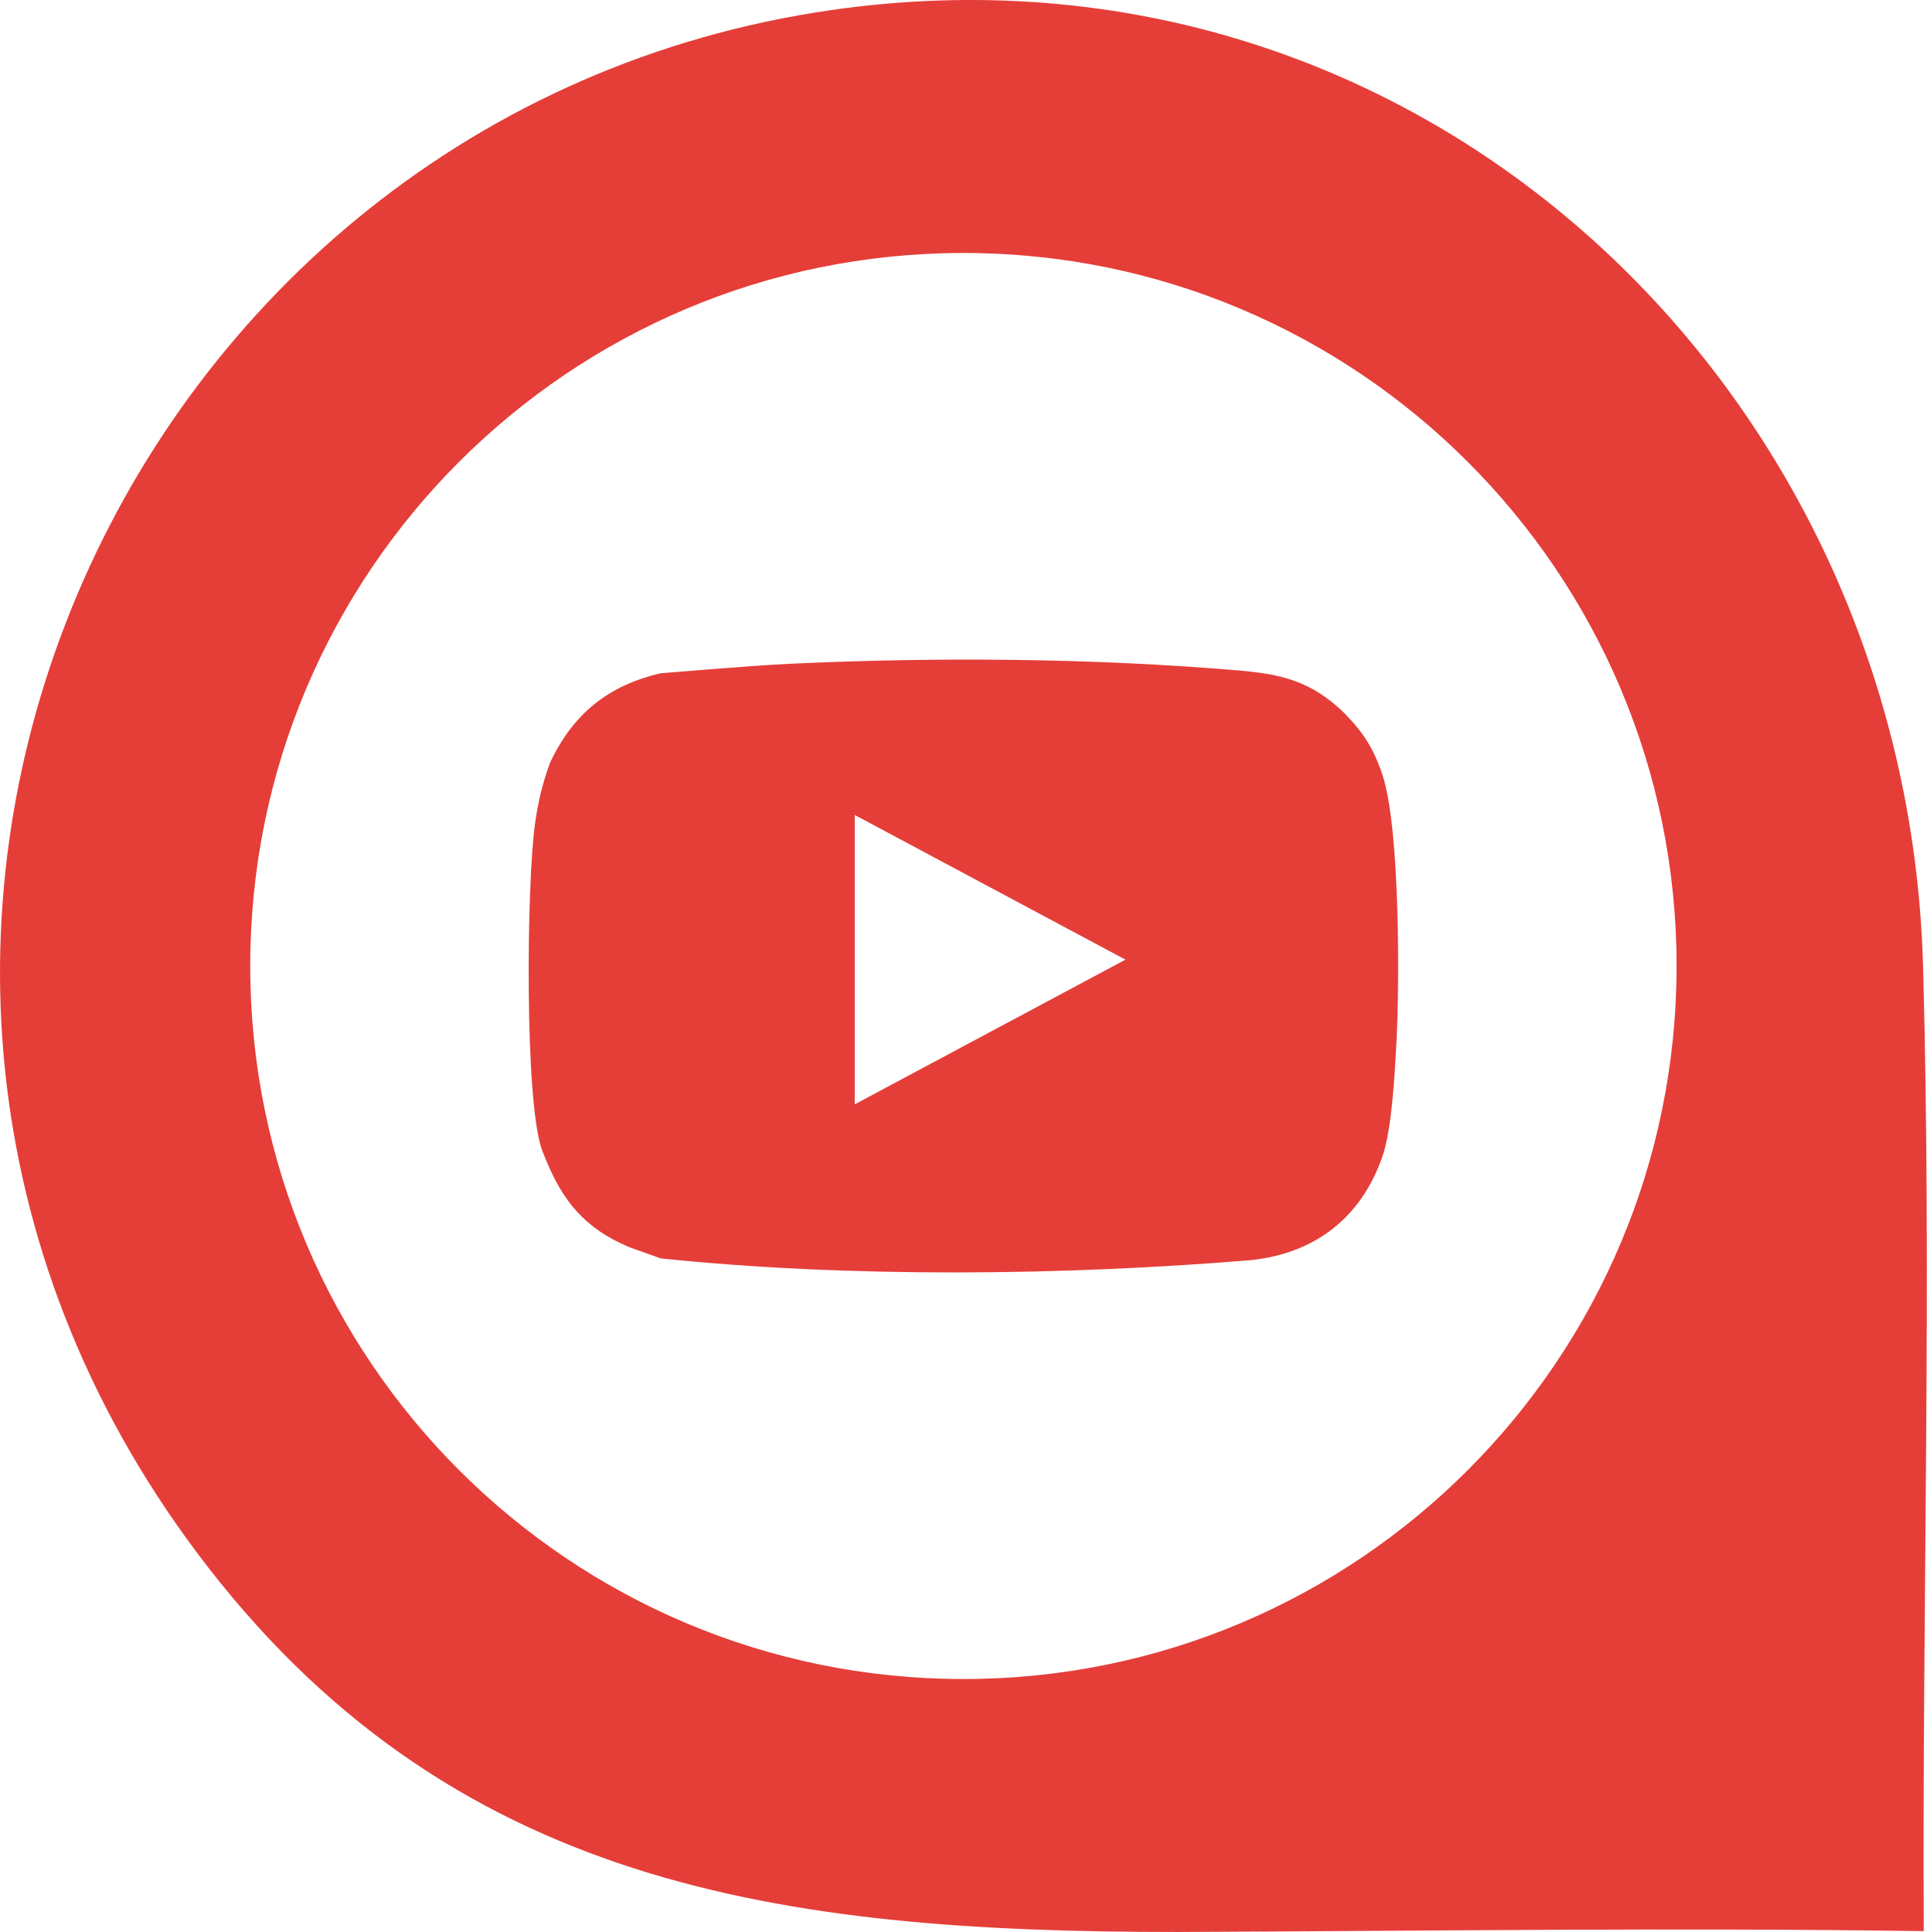
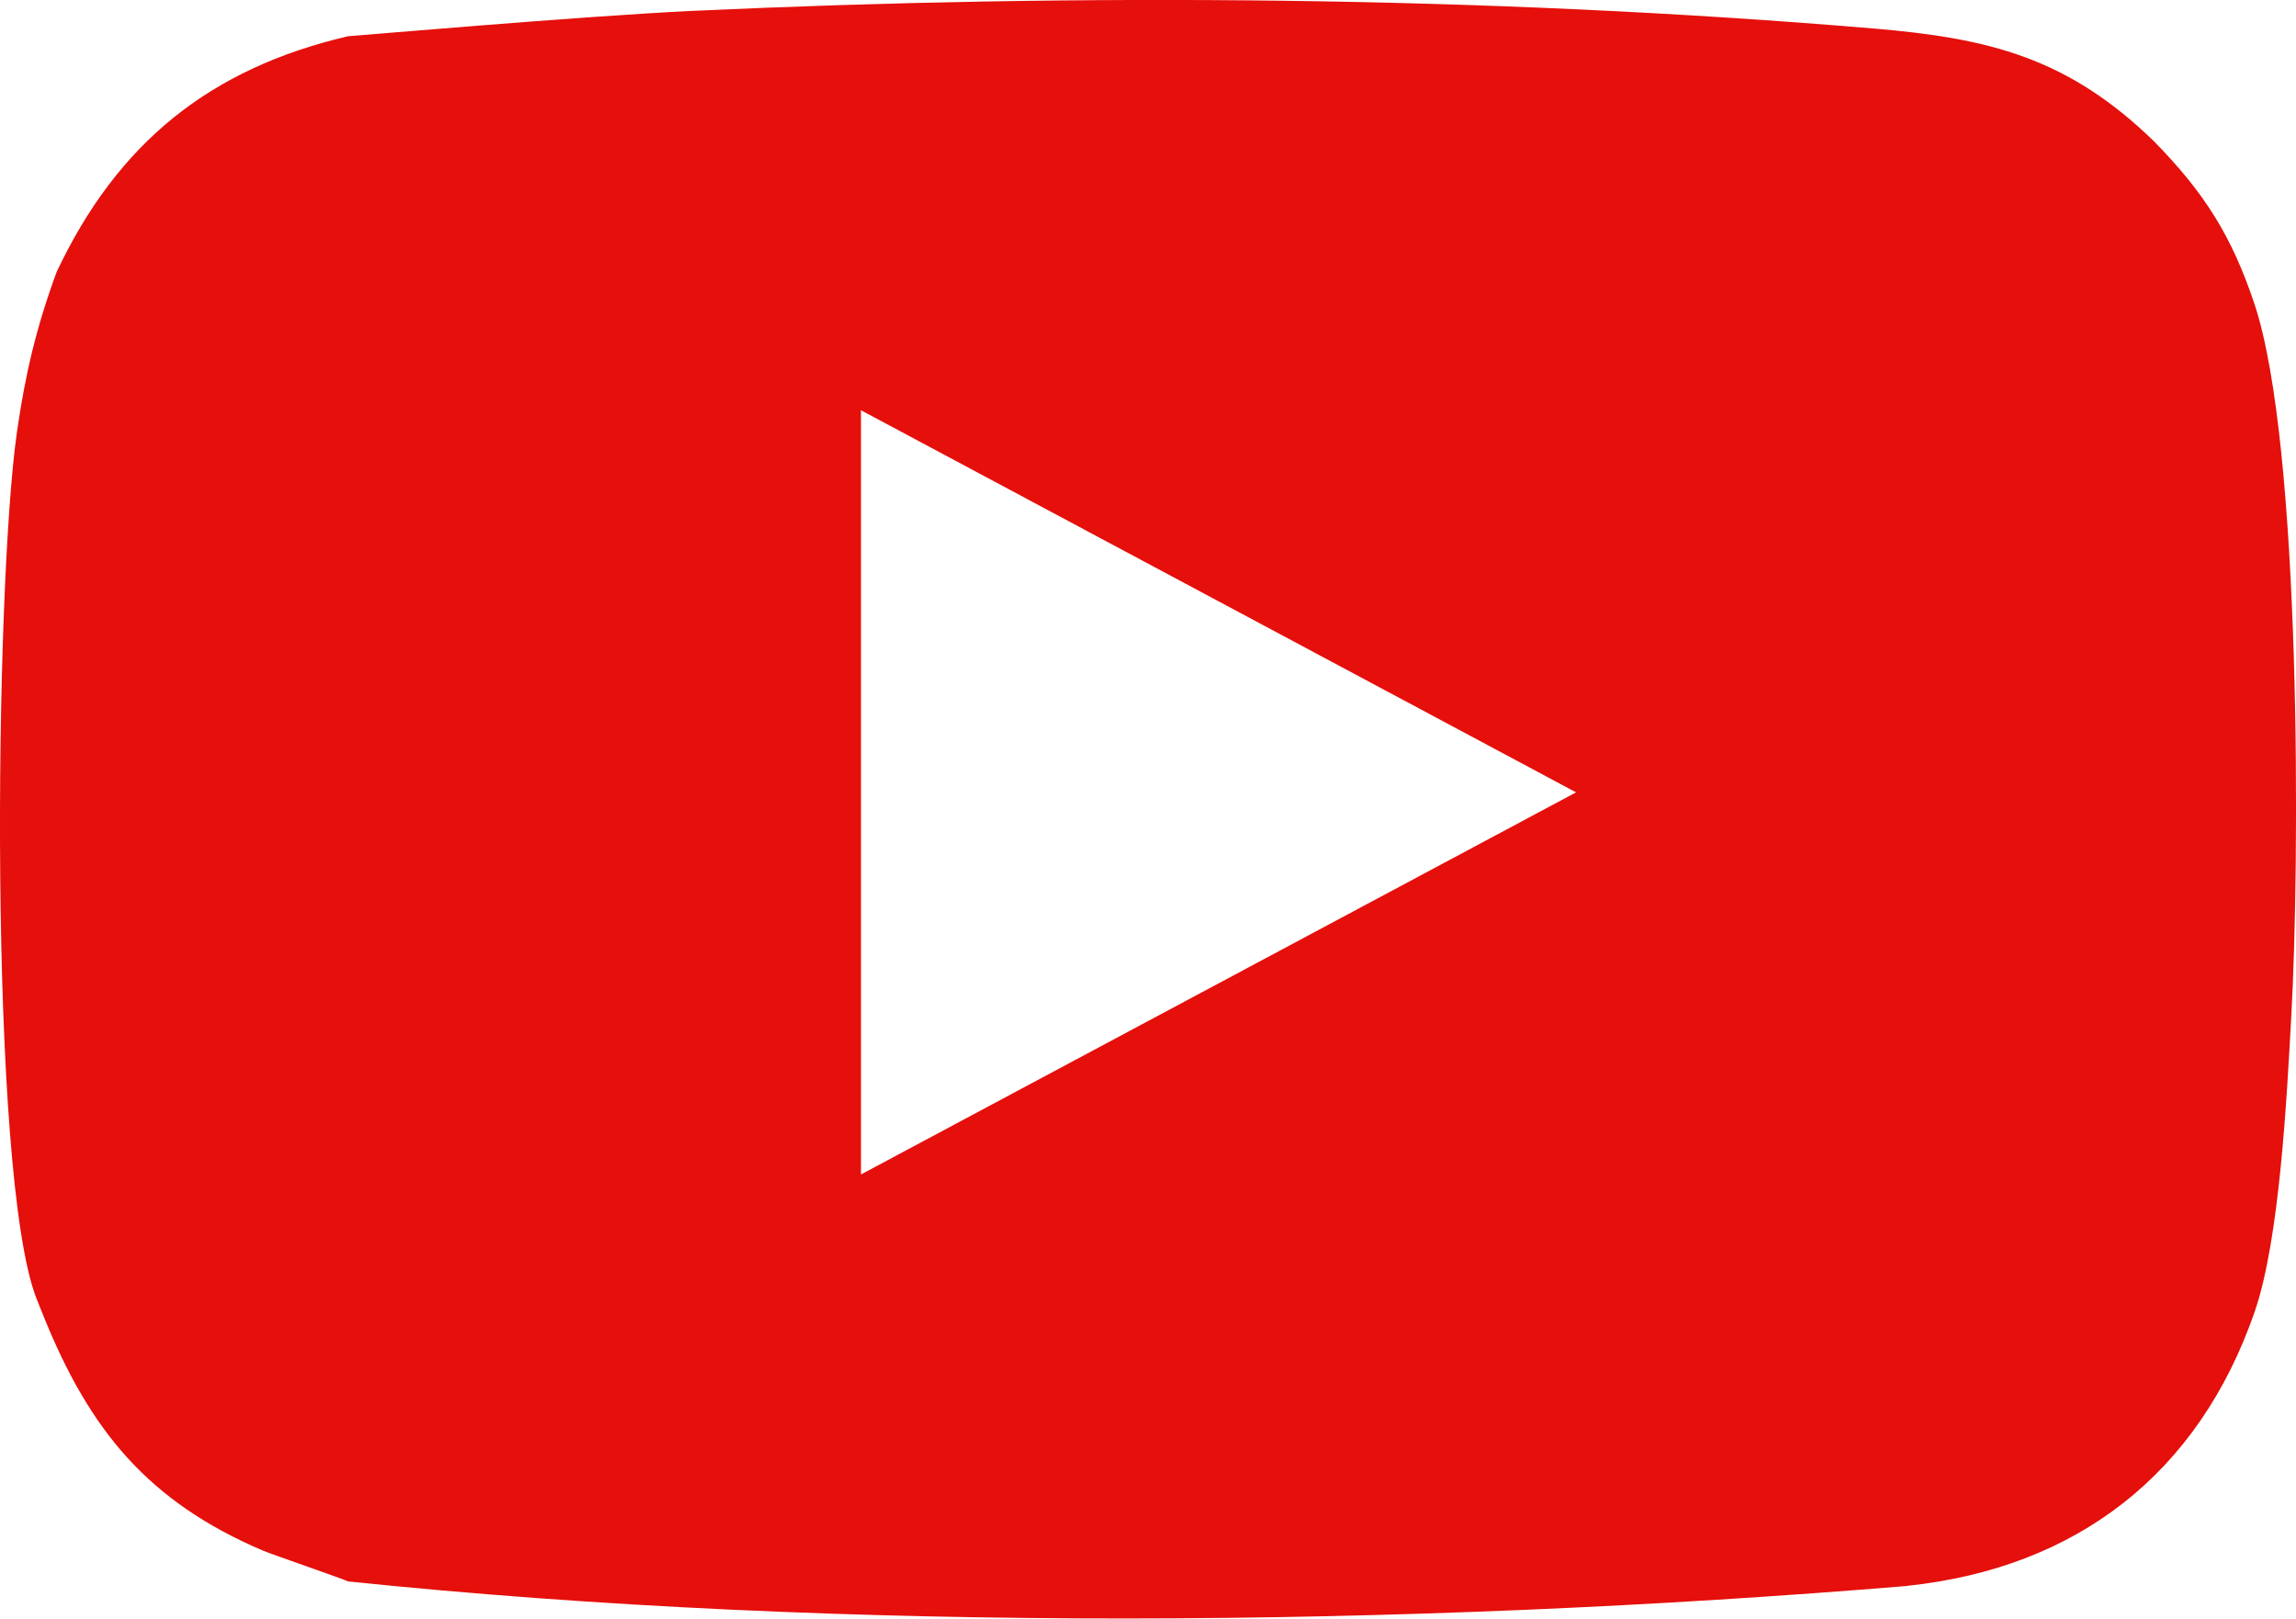
- <svg xmlns="http://www.w3.org/2000/svg" xml:space="preserve" width="34.485mm" height="34.585mm" version="1.1" style="shape-rendering:geometricPrecision; text-rendering:geometricPrecision; image-rendering:optimizeQuality; fill-rule:evenodd; clip-rule:evenodd" viewBox="0 0 1175.75 1179.17">
+ <svg xmlns="http://www.w3.org/2000/svg" xml:space="preserve" width="15.562mm" height="10.971mm" version="1.1" style="shape-rendering:geometricPrecision; text-rendering:geometricPrecision; image-rendering:optimizeQuality; fill-rule:evenodd; clip-rule:evenodd" viewBox="0 0 201.69 142.19">
  <defs>
    <style type="text/css">
   
-     .fil0 {fill:#E53E39}
+     .fil0 {fill:#E50F0B}
   
  </style>
  </defs>
  <g id="Camada_x0020_1">
-     <path class="fil0" d="M763.31 769.1c-114.84,9.52 -245.7,10.86 -360.31,-1.06 -0.06,-0.2 -17.64,-6.26 -19.6,-7.09 -26.56,-11.34 -40.06,-27.77 -50.72,-54.17l-1.67 -4.13c-11.1,-28.53 -9.7,-163.93 -4.49,-200.26 1.92,-13.39 4.49,-24.29 9.17,-36.99 14.07,-29.8 35.41,-47.02 67.37,-54.46 -0.31,0.07 53.91,-4.63 79.3,-5.84 89.66,-4.15 183.9,-3.47 273.34,4.09 26.48,2.24 44.72,6.7 64.59,26.01 11.63,11.83 18.03,21.89 23.28,37.69 10.88,32.77 10.46,129.34 8.46,164.93 -1.01,17.91 -2.64,51.13 -8.44,67.92 -12.94,37.42 -41.08,59.22 -80.28,63.36zm-76.55 -183.39l-82.6 44.15 -82.6 44.15 0 -88.3 0 -88.3 82.6 44.15 82.6 44.15z" />
-     <path class="fil0" d="M717.23 1179.17c152.38,-0.65 304.23,-2.71 456.66,-0.54 -0.99,-195 4.95,-394.64 -0.42,-588.79 -9.77,-353.48 -306.77,-635.56 -666.4,-583.67 -433.36,62.53 -663.06,572.5 -387.04,941.29 153.46,205.04 357.68,231.61 597.19,231.7zm-129.35 -1024.77c240.34,0 435.18,194.84 435.18,435.19 0,240.34 -194.84,435.18 -435.18,435.18 -240.35,0 -435.19,-194.84 -435.19,-435.18 0,-240.35 194.84,-435.19 435.19,-435.19z" />
+     <path class="fil0" d="M167.53 139.33c-43.65,3.62 -93.4,4.13 -136.97,-0.4 -0.02,-0.08 -6.7,-2.38 -7.45,-2.7 -10.1,-4.31 -15.23,-10.56 -19.28,-20.59l-0.63 -1.57c-4.22,-10.84 -3.69,-62.32 -1.71,-76.13 0.73,-5.09 1.71,-9.23 3.49,-14.06 5.35,-11.33 13.46,-17.87 25.61,-20.7 -0.12,0.03 20.49,-1.76 30.15,-2.22 34.08,-1.58 69.91,-1.32 103.91,1.55 10.07,0.85 17,2.55 24.55,9.89 4.42,4.5 6.85,8.32 8.85,14.33 4.14,12.46 3.98,49.17 3.22,62.69 -0.38,6.81 -1,19.43 -3.21,25.82 -4.92,14.22 -15.62,22.51 -30.52,24.08zm-29.1 -69.71l-31.4 16.78 -31.4 16.78 0 -33.57 0 -33.57 31.4 16.78 31.4 16.78z" />
  </g>
</svg>
